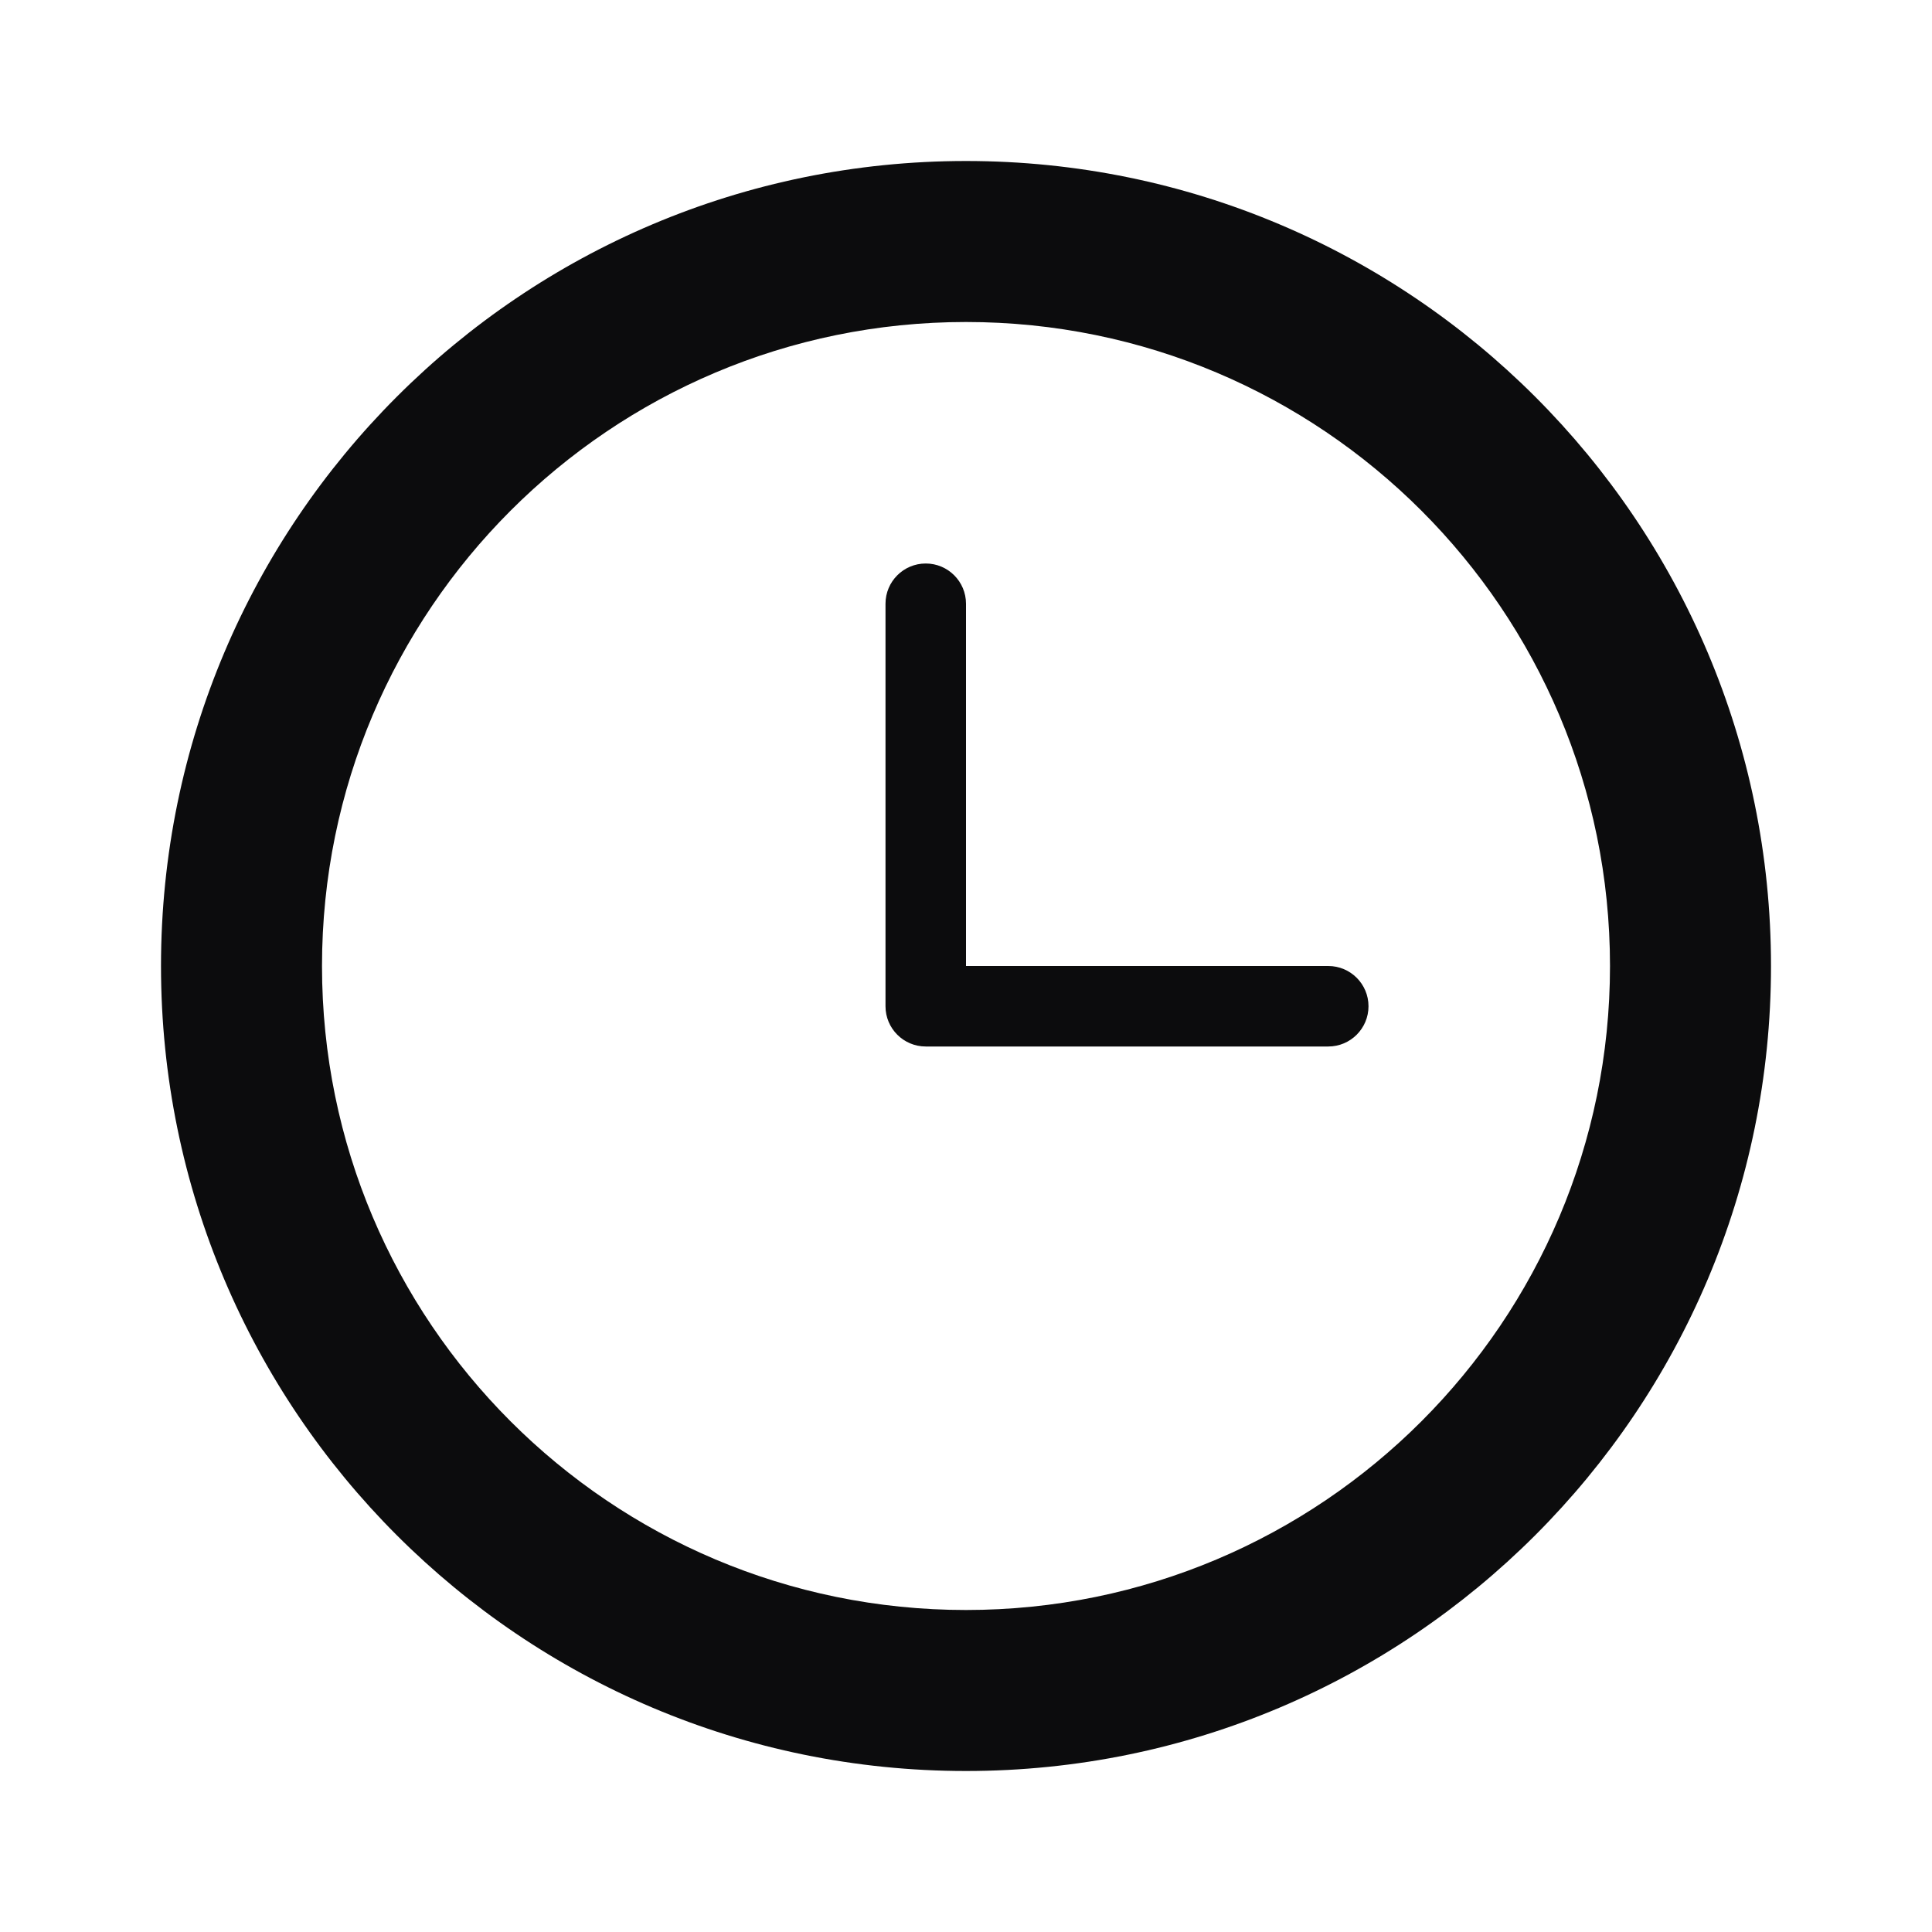
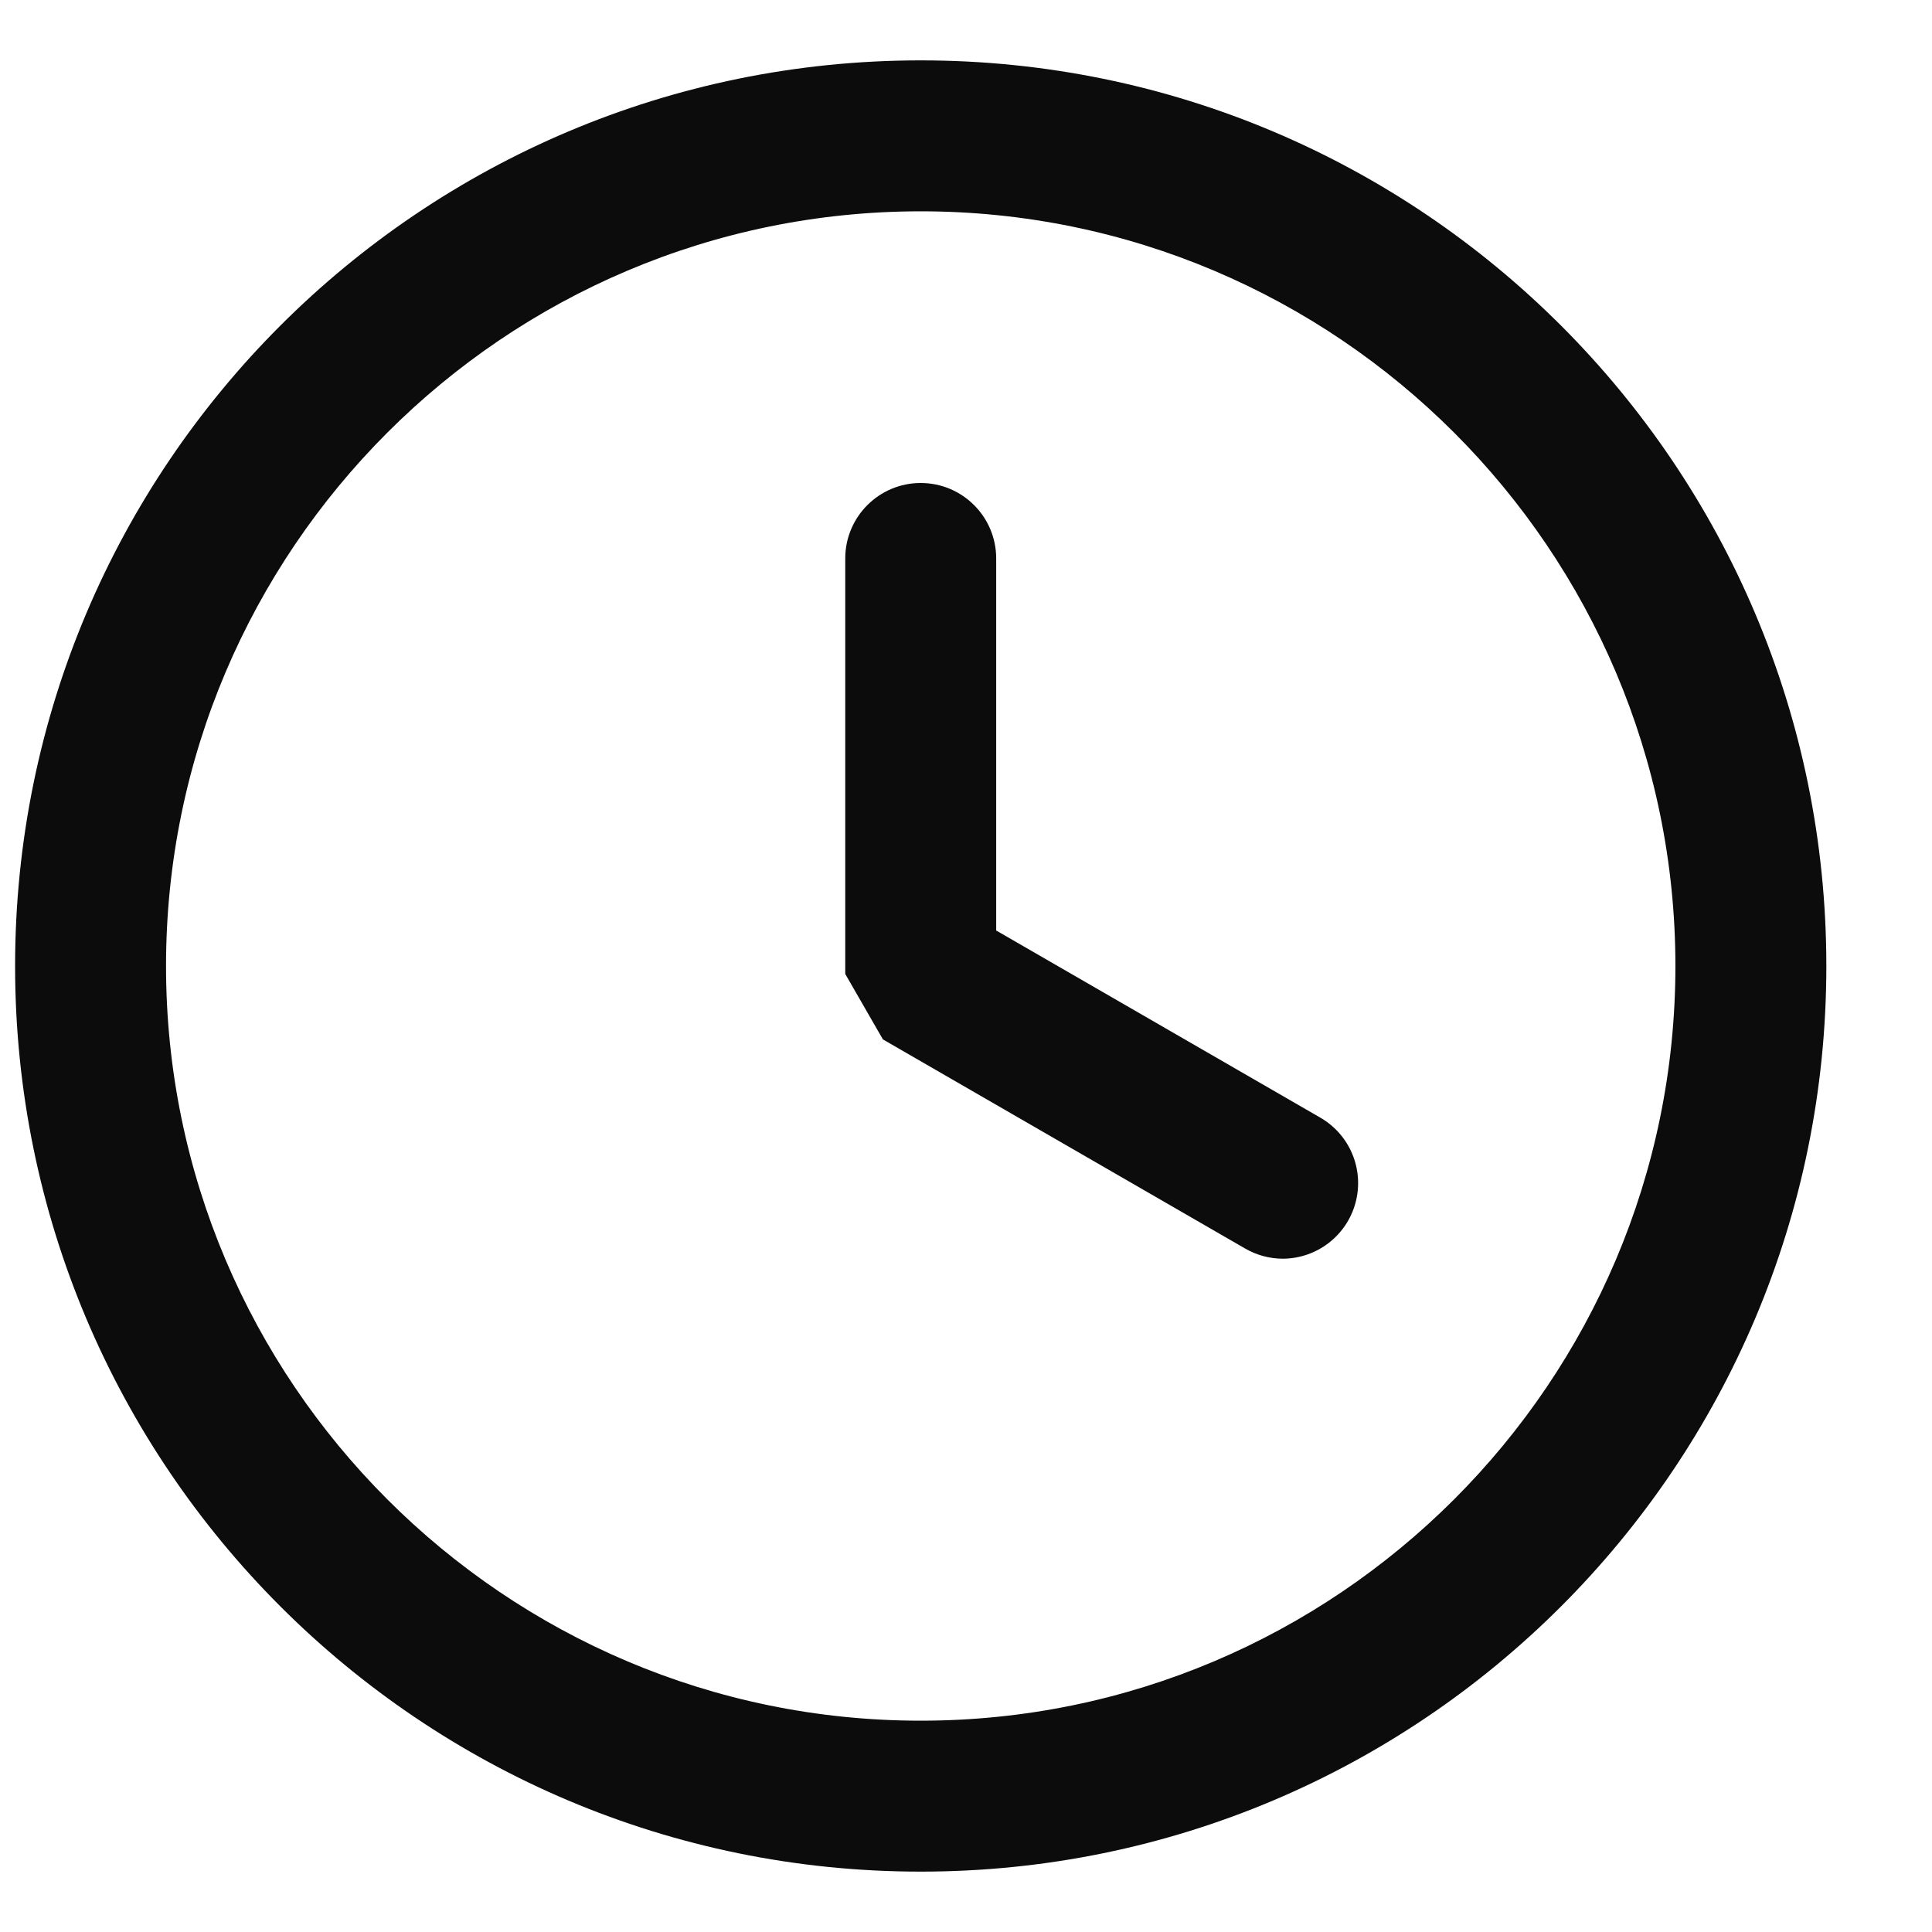
- <svg xmlns="http://www.w3.org/2000/svg" width="24" height="24" viewBox="0 0 24 24" fill="#0c0c0d">
-   <path d="M4 12a8 8 0 1 1 16 0 8 8 0 0 1-16 0zm8-10C6.477 2 2 6.477 2 12s4.477 10 10 10 10-4.477 10-10S17.523 2 12 2zm0 5.5a.5.5 0 0 0-1 0v5a.5.5 0 0 0 .5.5h5a.5.5 0 0 0 0-1H12V7.5z" />
+ <svg xmlns="http://www.w3.org/2000/svg" viewBox="0 0 16 16" width="16" height="16" fill="#0c0c0d">
+   <path d="M7.625 1.75c3.446 0 6.25 2.804 6.25 6.25s-2.804 6.25-6.25 6.25-6.25-2.804-6.25-6.25 2.804-6.25 6.25-6.25m0-1.25a7.5 7.5 0 1 0 0 15 7.5 7.5 0 0 0 0-15z" />
+   <path d="M10.624 10.424a.625.625 0 0 1-.312-.084l-3-1.732L7 8.066l0-3.441a.625.625 0 0 1 1.25 0l0 3.081 2.688 1.552a.626.626 0 0 1-.314 1.166z" />
</svg>
